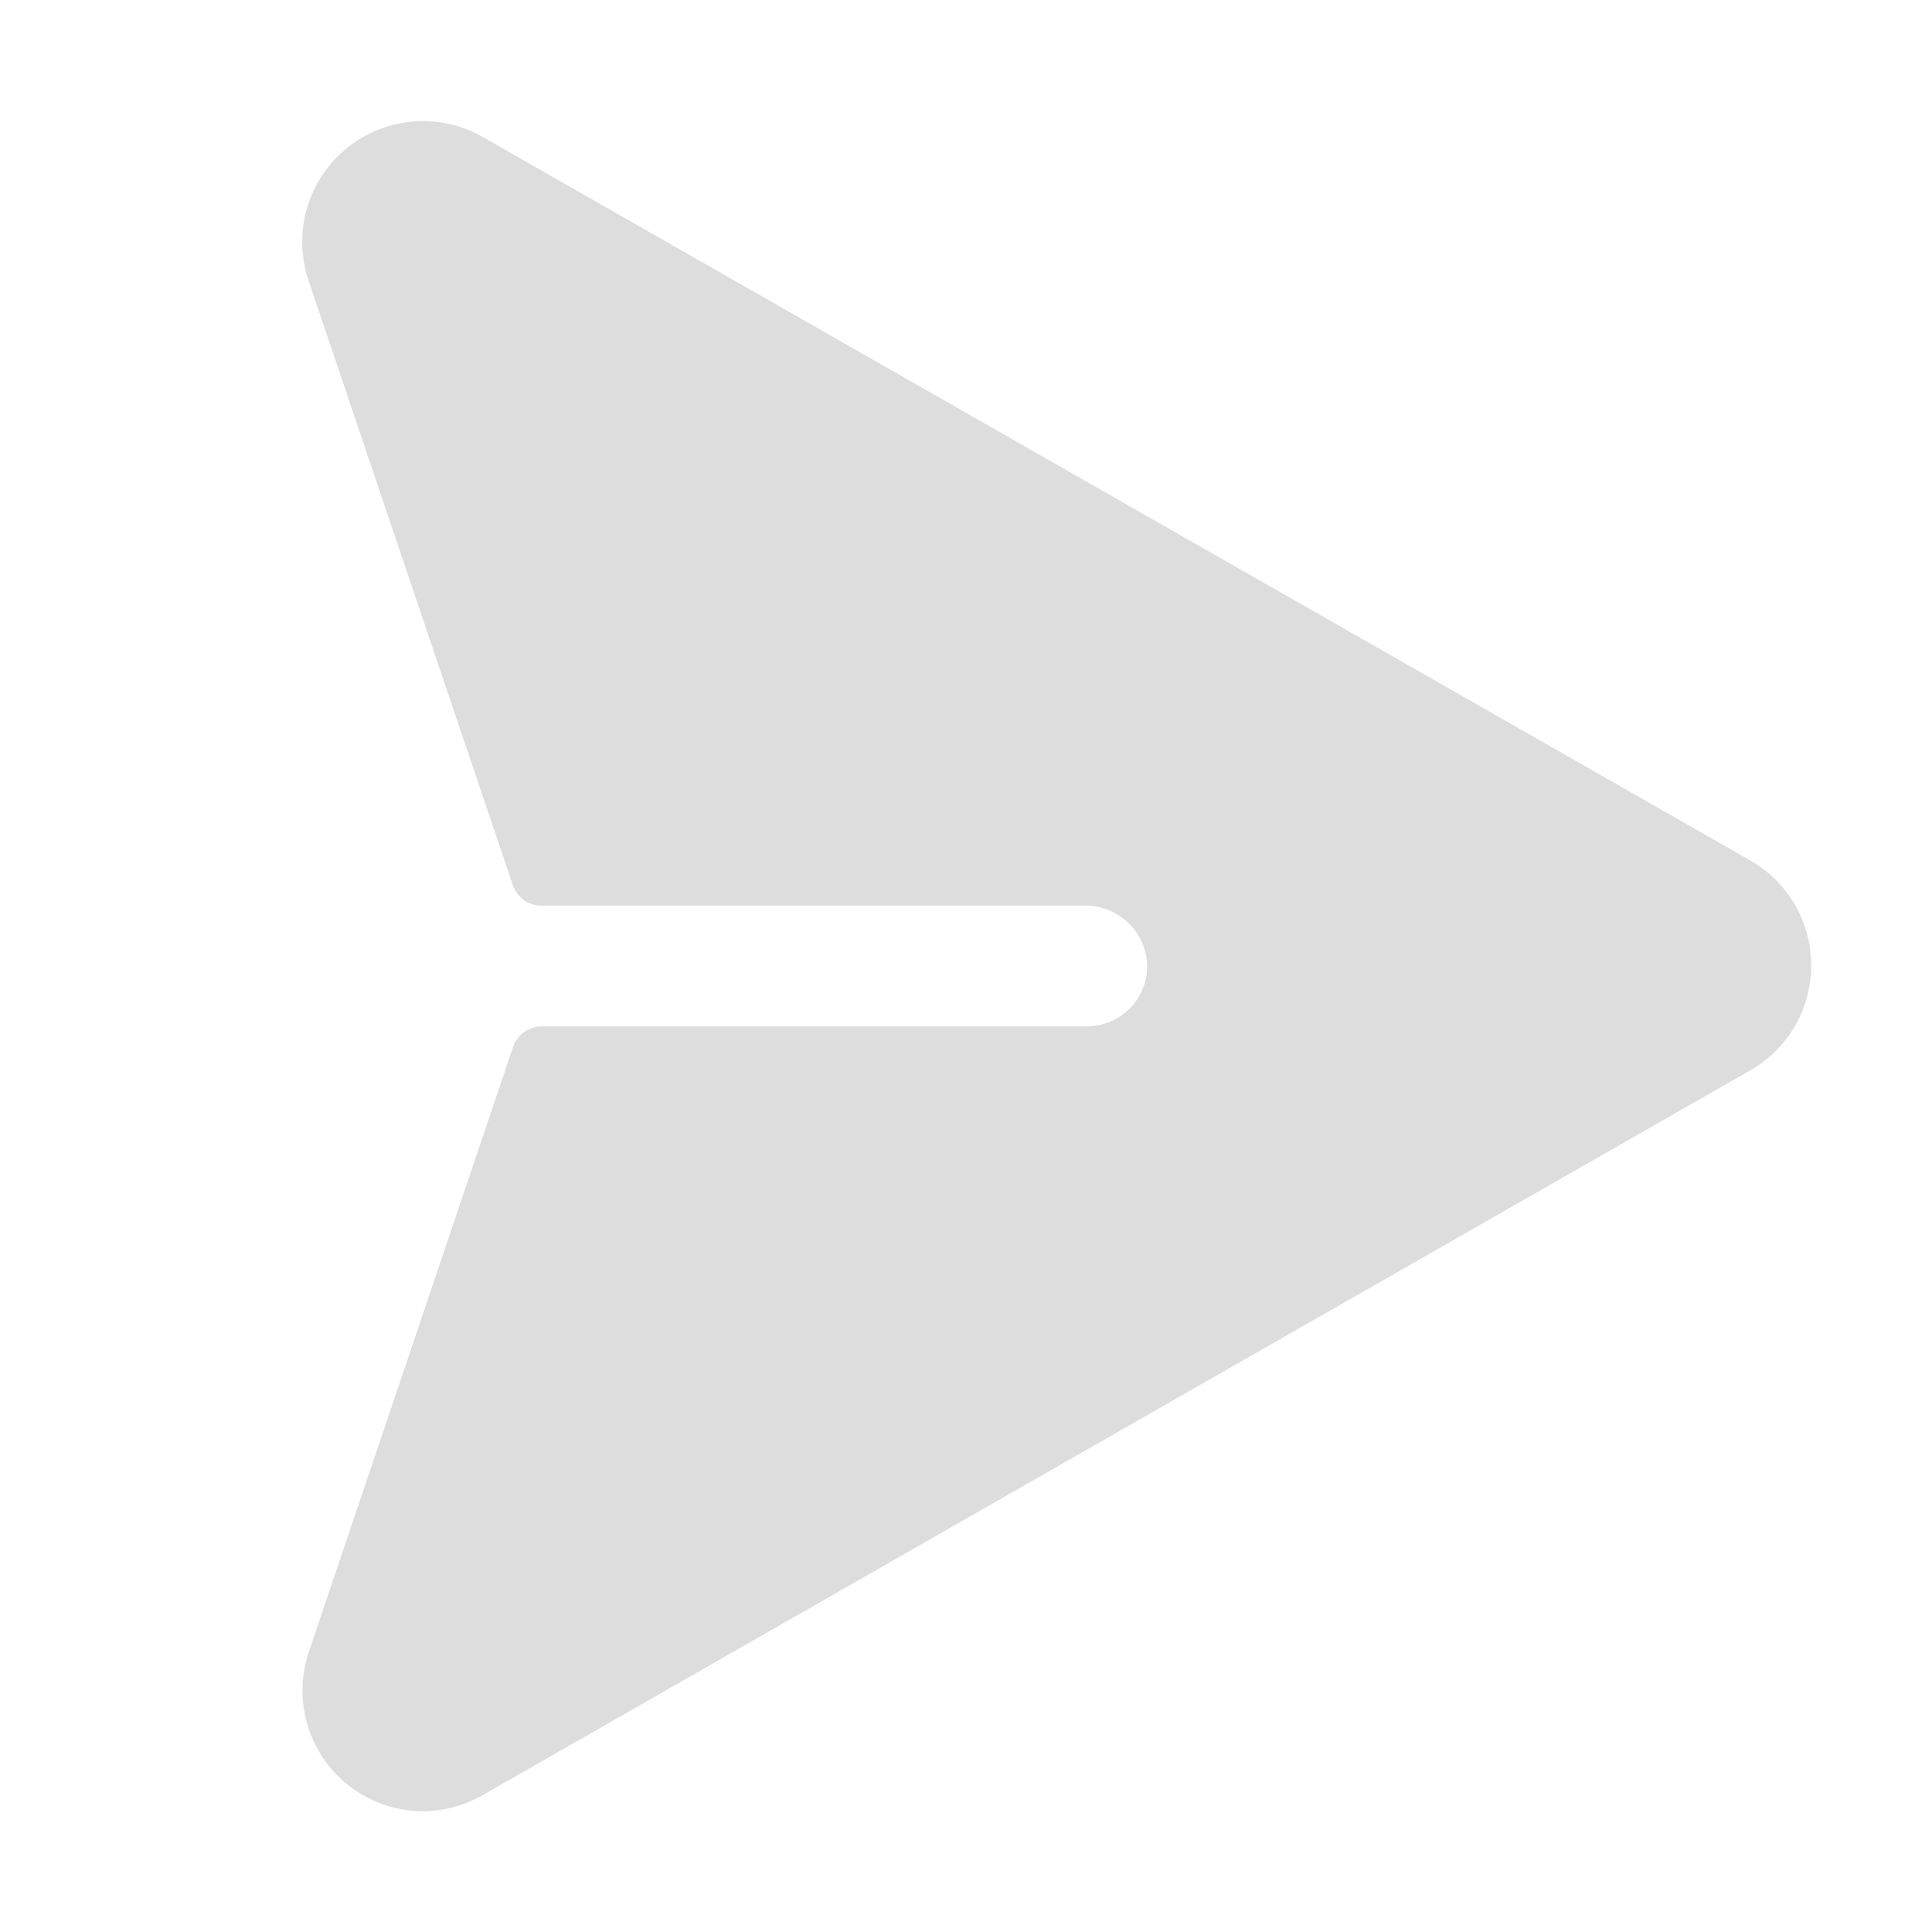
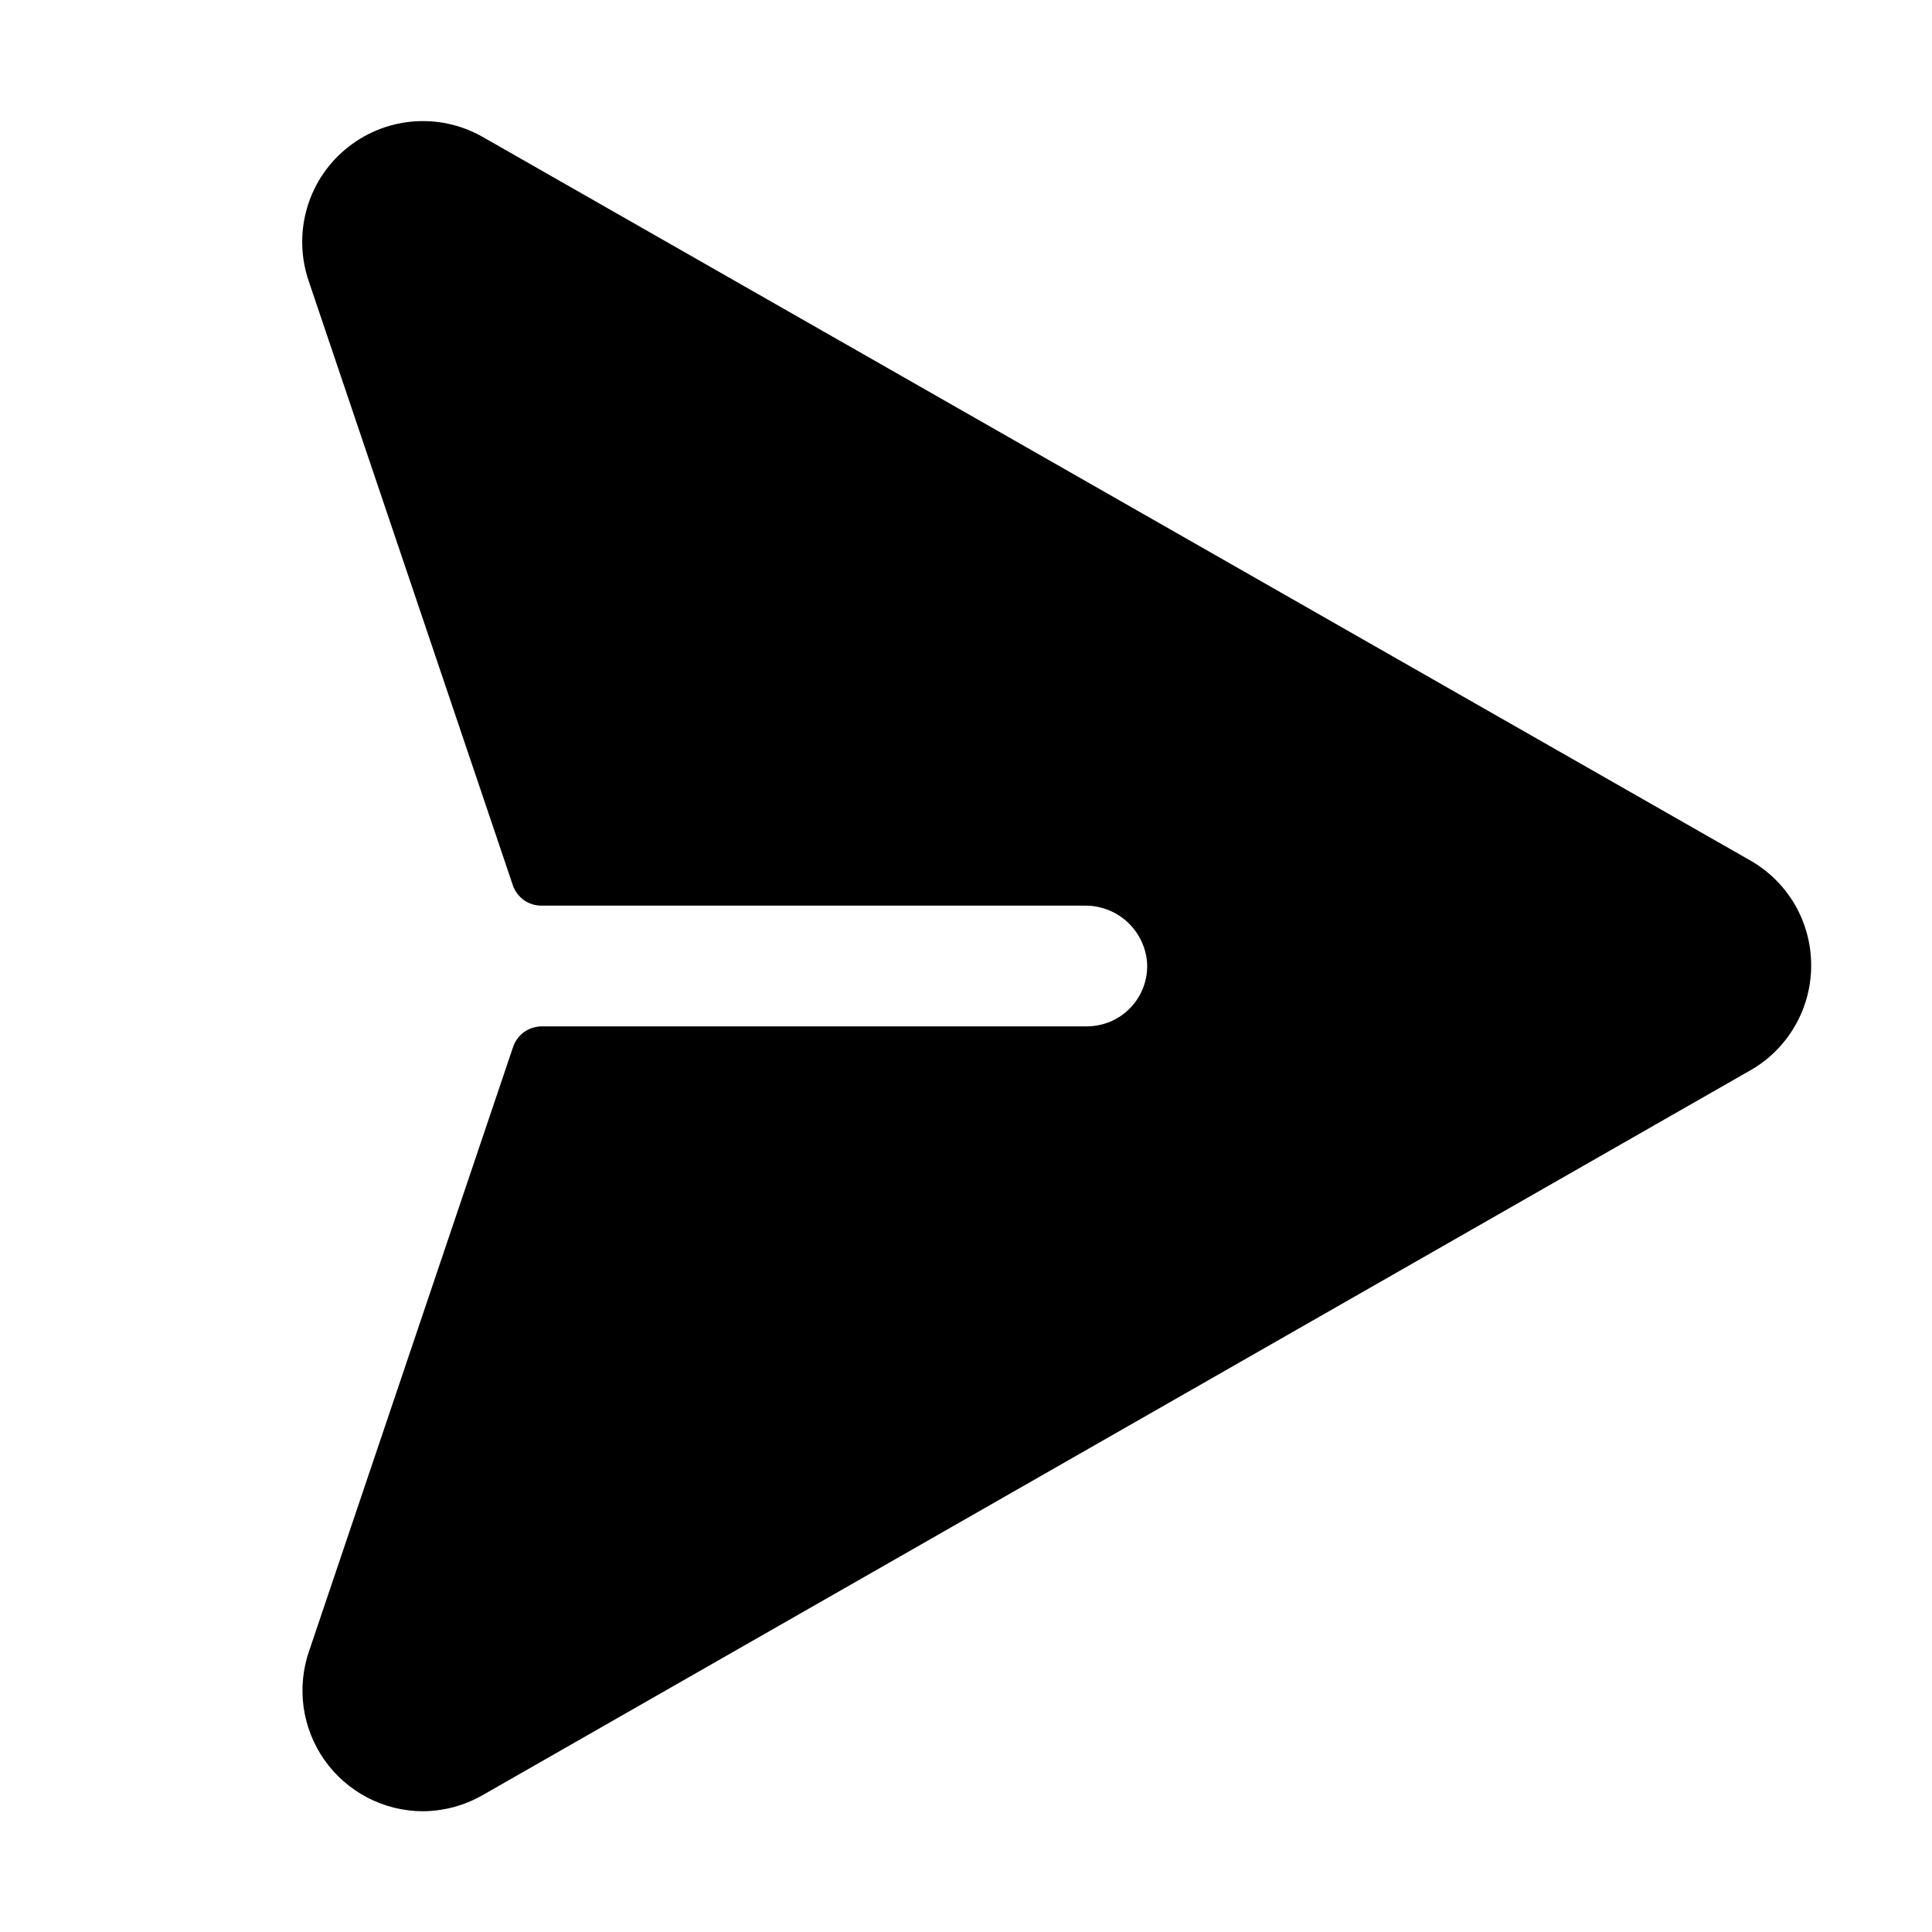
<svg xmlns="http://www.w3.org/2000/svg" width="24" height="24" viewBox="0 0 24 24" fill="none">
-   <path d="M22.499 11.99C22.5 12.257 22.429 12.52 22.294 12.751C22.16 12.981 21.966 13.172 21.733 13.302L5.99 22.303C5.764 22.431 5.509 22.499 5.249 22.5C5.01 22.499 4.775 22.44 4.563 22.33C4.351 22.219 4.168 22.059 4.03 21.863C3.893 21.667 3.804 21.442 3.771 21.204C3.739 20.968 3.763 20.726 3.843 20.5L6.374 13.005C6.399 12.932 6.446 12.868 6.508 12.822C6.571 12.777 6.646 12.752 6.723 12.75H13.499C13.602 12.75 13.704 12.729 13.798 12.689C13.893 12.648 13.978 12.588 14.048 12.513C14.118 12.438 14.173 12.35 14.207 12.253C14.242 12.156 14.256 12.053 14.249 11.95C14.232 11.758 14.143 11.578 13.999 11.448C13.856 11.319 13.669 11.248 13.475 11.25H6.725C6.647 11.25 6.57 11.226 6.506 11.18C6.443 11.134 6.395 11.069 6.37 10.995L3.838 3.501C3.738 3.214 3.727 2.902 3.807 2.609C3.887 2.315 4.055 2.053 4.288 1.857C4.521 1.661 4.808 1.54 5.111 1.511C5.414 1.482 5.718 1.546 5.984 1.694L21.734 10.684C21.966 10.814 22.159 11.004 22.294 11.233C22.428 11.463 22.499 11.724 22.499 11.99Z" fill="#DDDDDD" />
+   <path d="M22.499 11.99C22.5 12.257 22.429 12.52 22.294 12.751C22.16 12.981 21.966 13.172 21.733 13.302L5.99 22.303C5.764 22.431 5.509 22.499 5.249 22.5C5.01 22.499 4.775 22.44 4.563 22.33C4.351 22.219 4.168 22.059 4.03 21.863C3.893 21.667 3.804 21.442 3.771 21.204C3.739 20.968 3.763 20.726 3.843 20.5L6.374 13.005C6.399 12.932 6.446 12.868 6.508 12.822C6.571 12.777 6.646 12.752 6.723 12.75H13.499C13.602 12.75 13.704 12.729 13.798 12.689C13.893 12.648 13.978 12.588 14.048 12.513C14.118 12.438 14.173 12.35 14.207 12.253C14.242 12.156 14.256 12.053 14.249 11.95C14.232 11.758 14.143 11.578 13.999 11.448C13.856 11.319 13.669 11.248 13.475 11.25H6.725C6.647 11.25 6.57 11.226 6.506 11.18C6.443 11.134 6.395 11.069 6.37 10.995L3.838 3.501C3.738 3.214 3.727 2.902 3.807 2.609C3.887 2.315 4.055 2.053 4.288 1.857C4.521 1.661 4.808 1.54 5.111 1.511C5.414 1.482 5.718 1.546 5.984 1.694L21.734 10.684C21.966 10.814 22.159 11.004 22.294 11.233C22.428 11.463 22.499 11.724 22.499 11.99Z" fill="currentColor" />
</svg>
